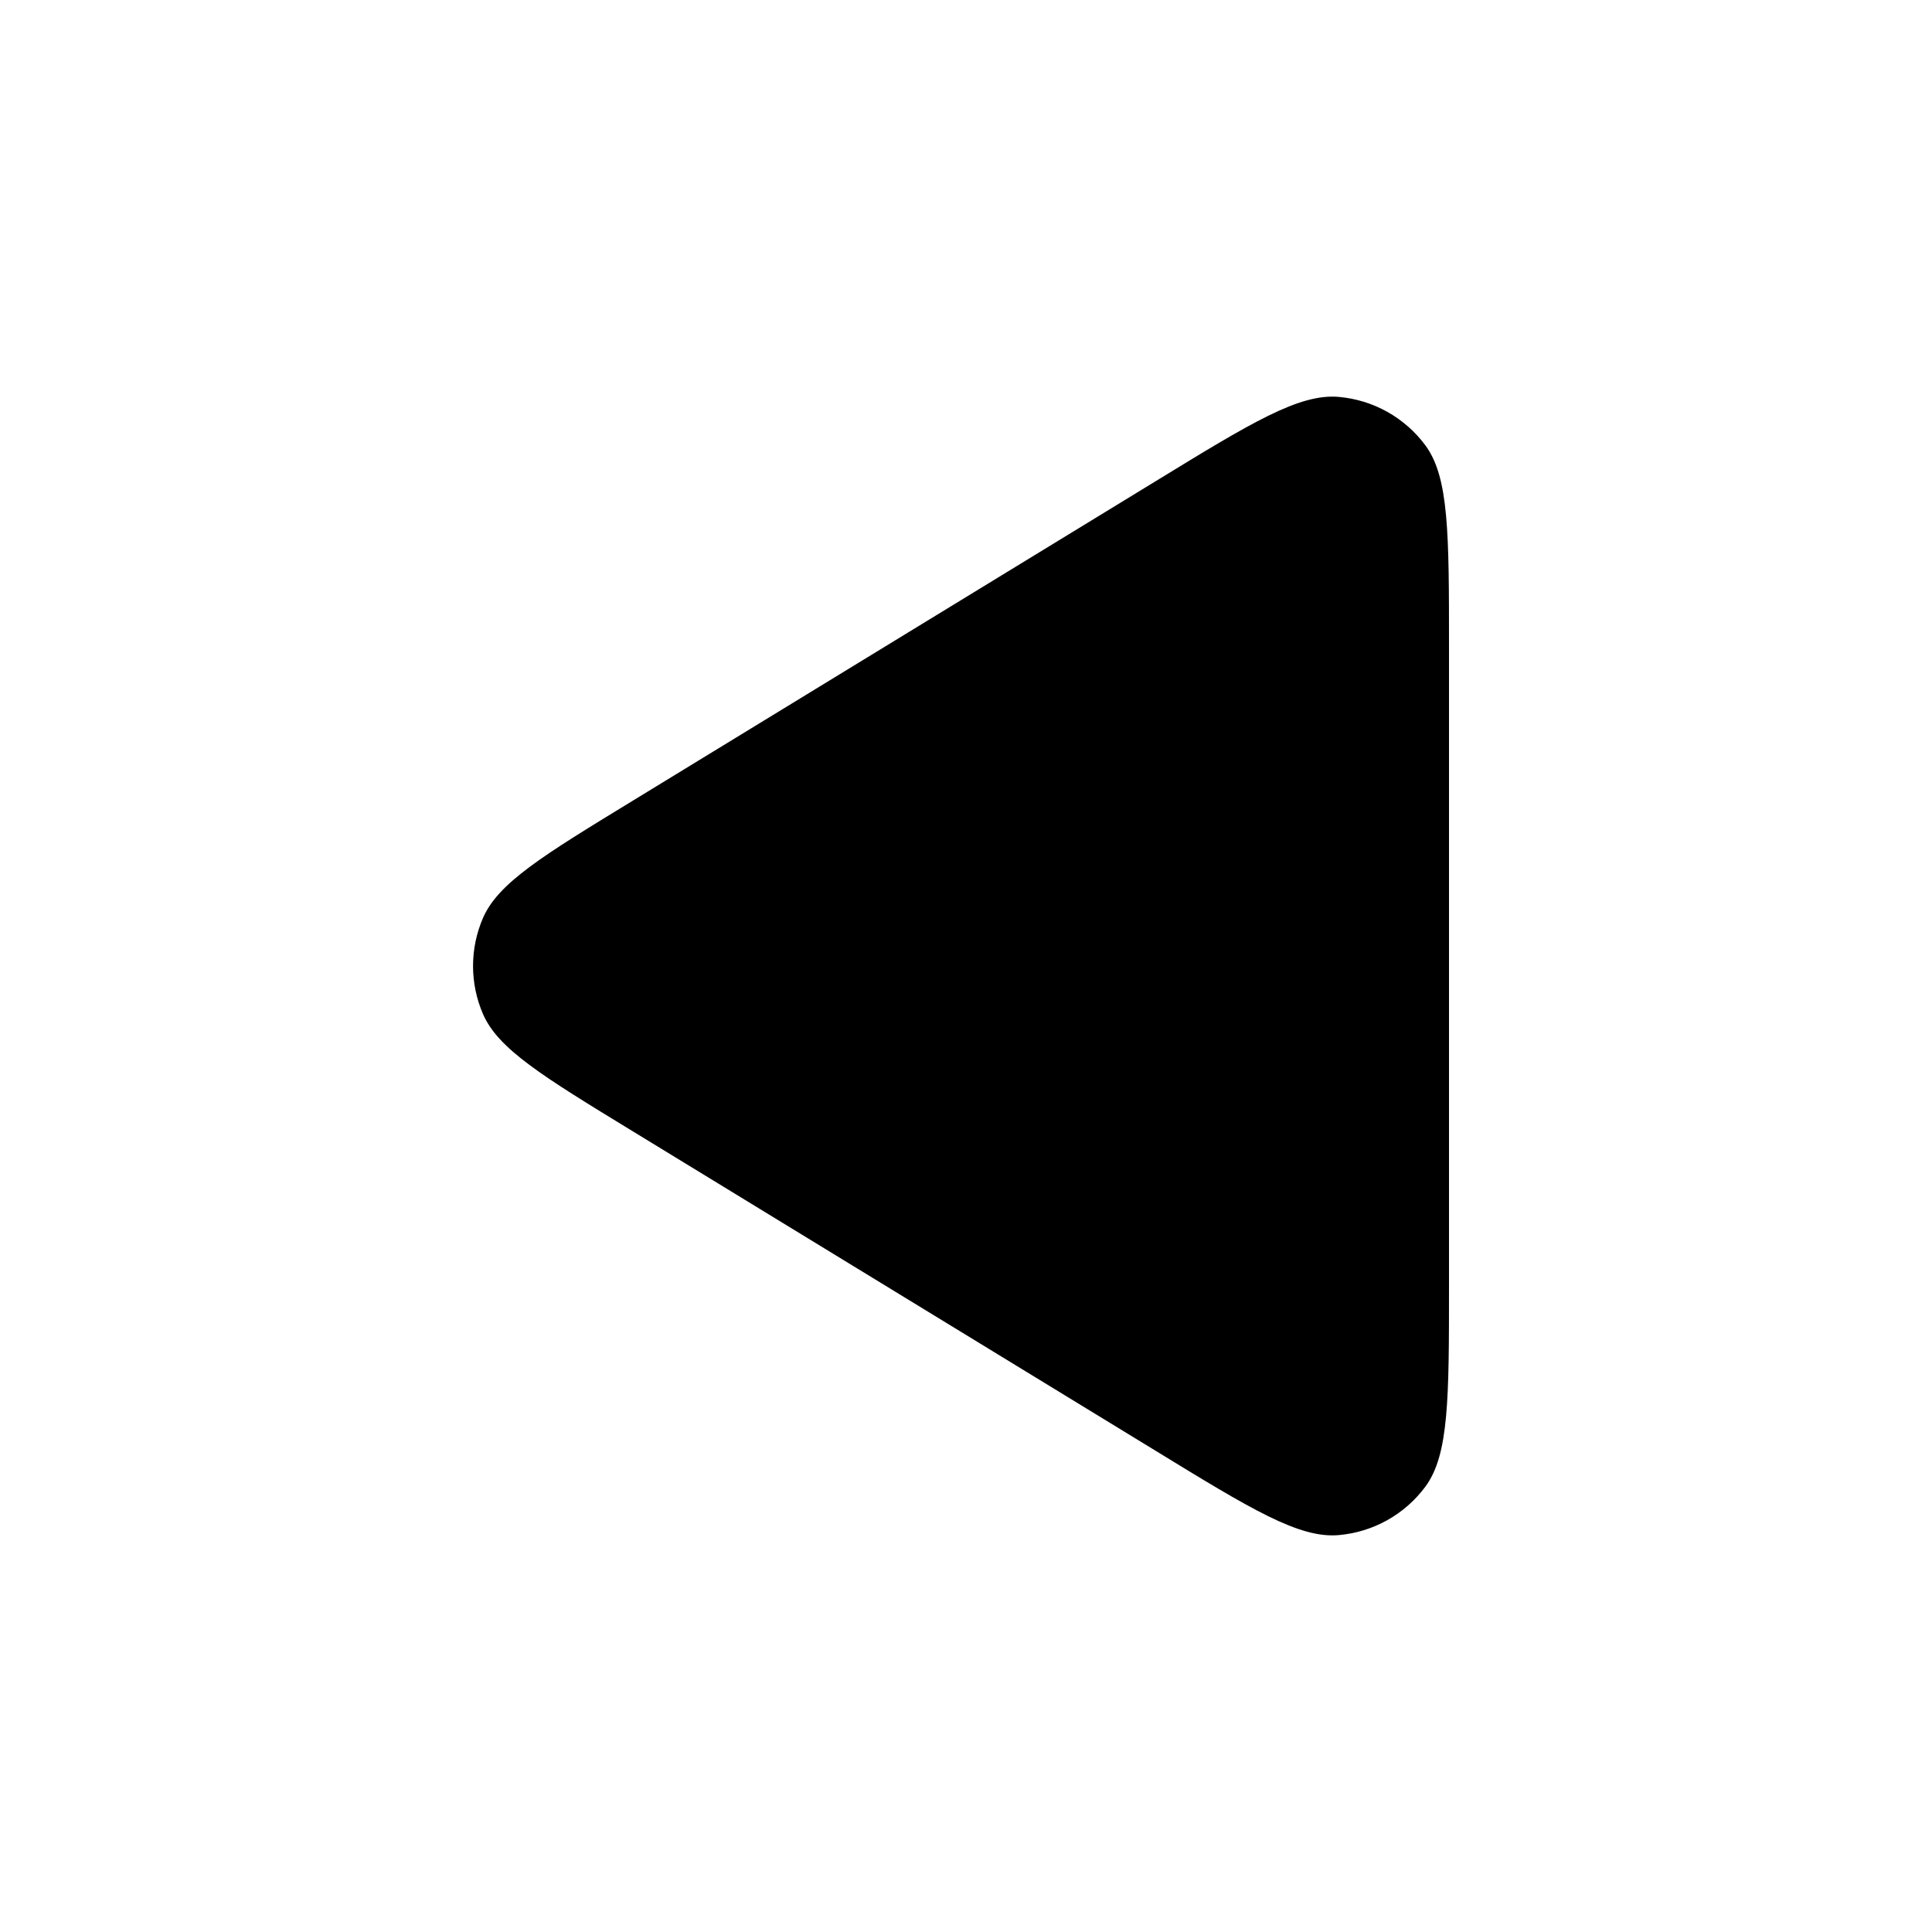
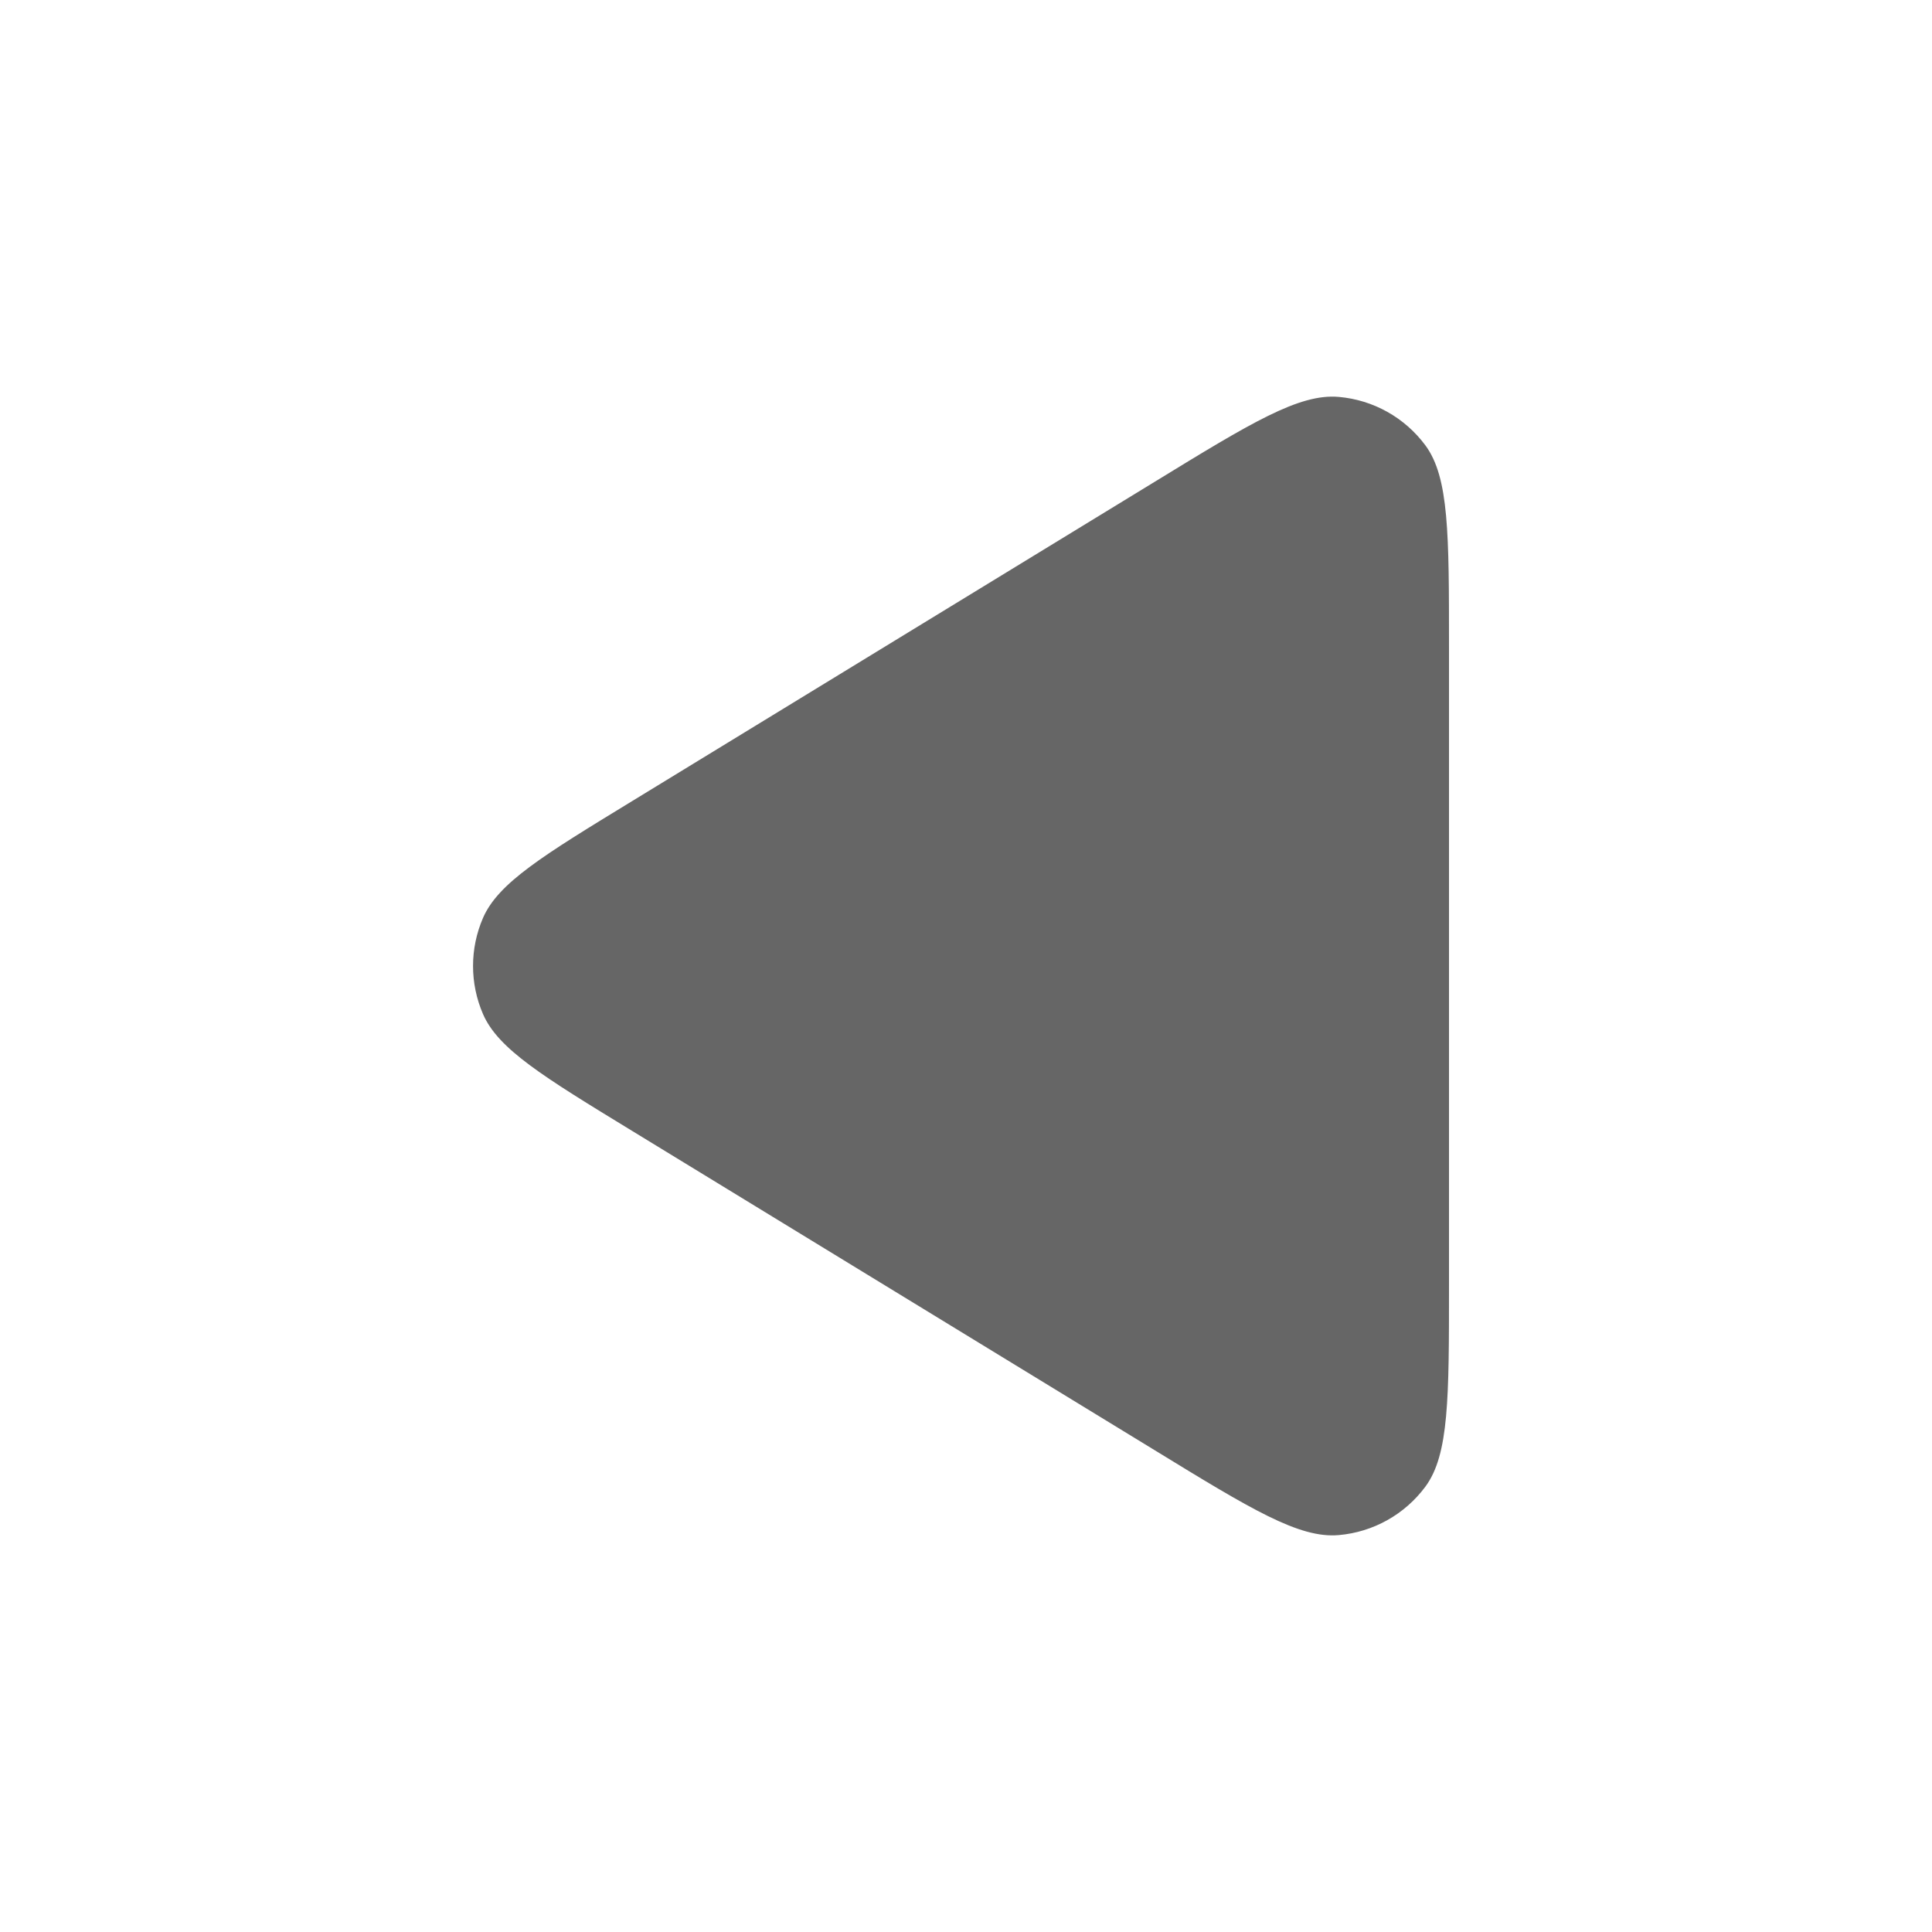
<svg xmlns="http://www.w3.org/2000/svg" width="16" height="16" viewBox="0 0 16 16" fill="none">
-   <path d="M12 5.353V10.647C12 11.58 12 12.046 11.805 12.311C11.634 12.542 11.373 12.688 11.087 12.713C10.759 12.742 10.361 12.499 9.566 12.012L5.234 9.365C4.495 8.914 4.126 8.688 4 8.398C3.89 8.144 3.89 7.856 4 7.602C4.126 7.312 4.495 7.086 5.234 6.635L9.566 3.988C10.361 3.501 10.759 3.258 11.087 3.287C11.373 3.312 11.634 3.458 11.805 3.689C12 3.954 12 4.42 12 5.353Z" fill="black" />
+   <path d="M12 5.353V10.647C12 11.58 12 12.046 11.805 12.311C11.634 12.542 11.373 12.688 11.087 12.713C10.759 12.742 10.361 12.499 9.566 12.012L5.234 9.365C4.495 8.914 4.126 8.688 4 8.398C3.89 8.144 3.89 7.856 4 7.602C4.126 7.312 4.495 7.086 5.234 6.635L9.566 3.988C10.361 3.501 10.759 3.258 11.087 3.287C11.373 3.312 11.634 3.458 11.805 3.689C12 3.954 12 4.42 12 5.353Z" fill="#666666" />
</svg>
